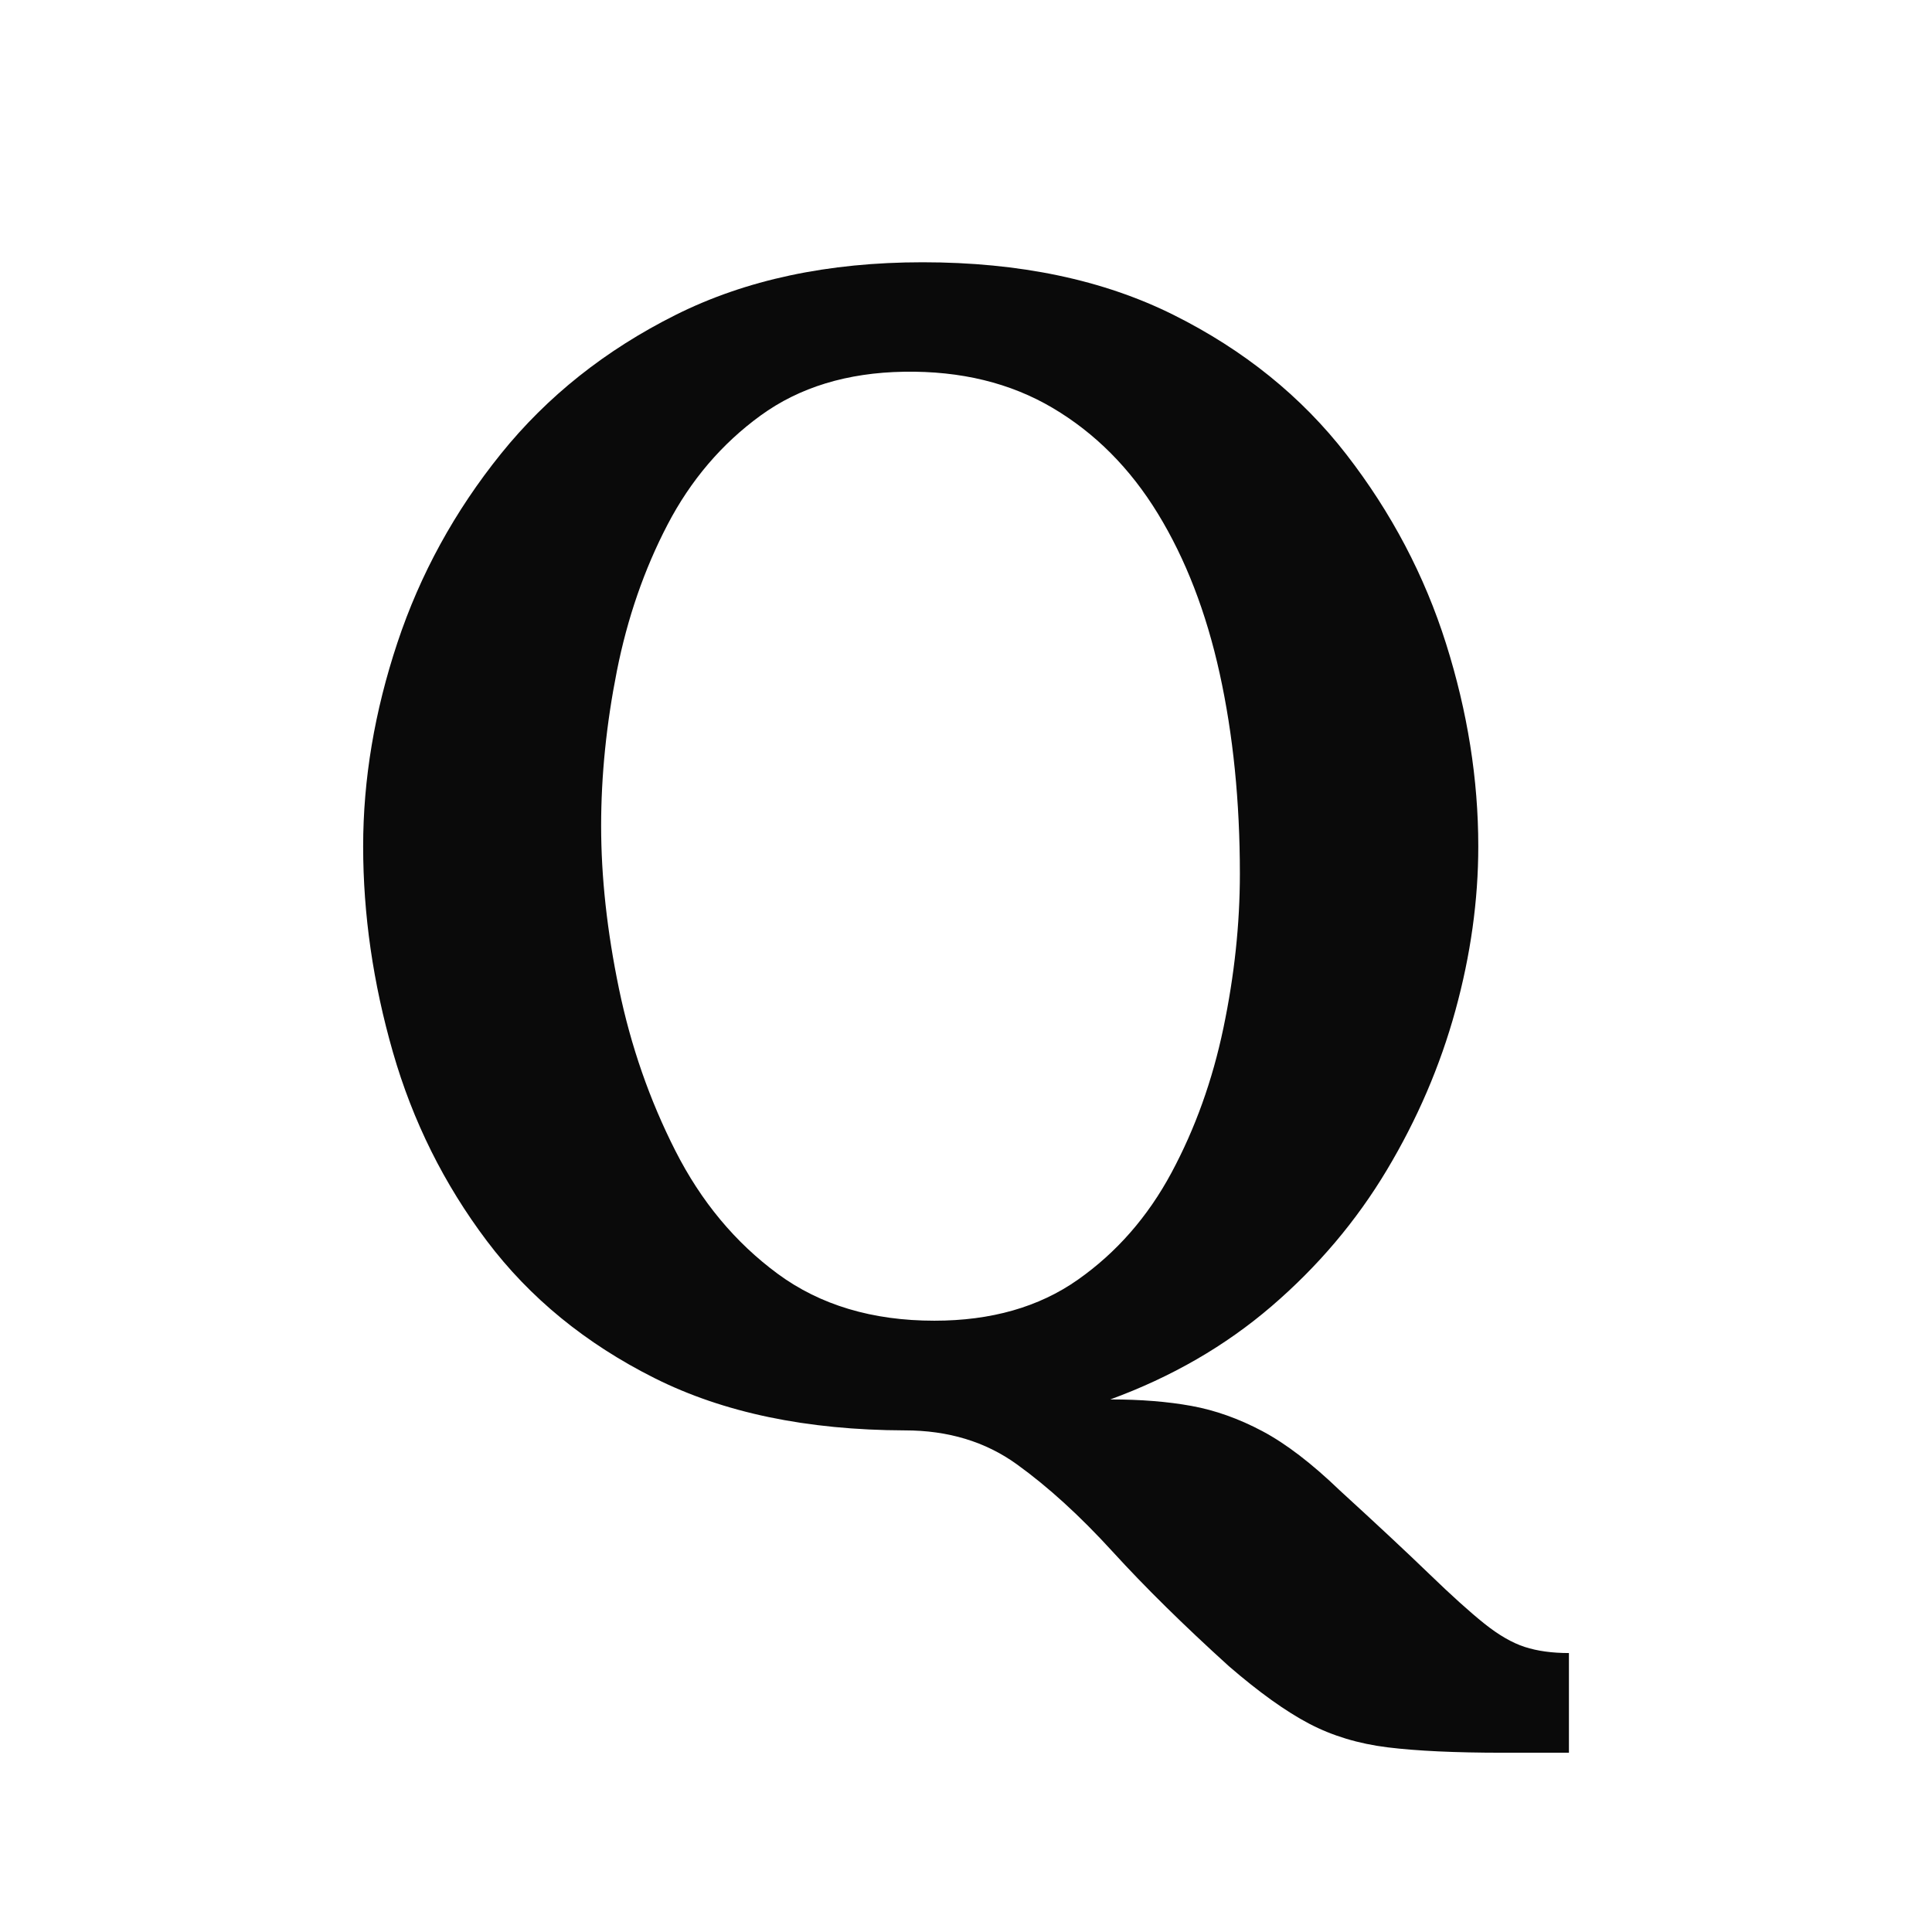
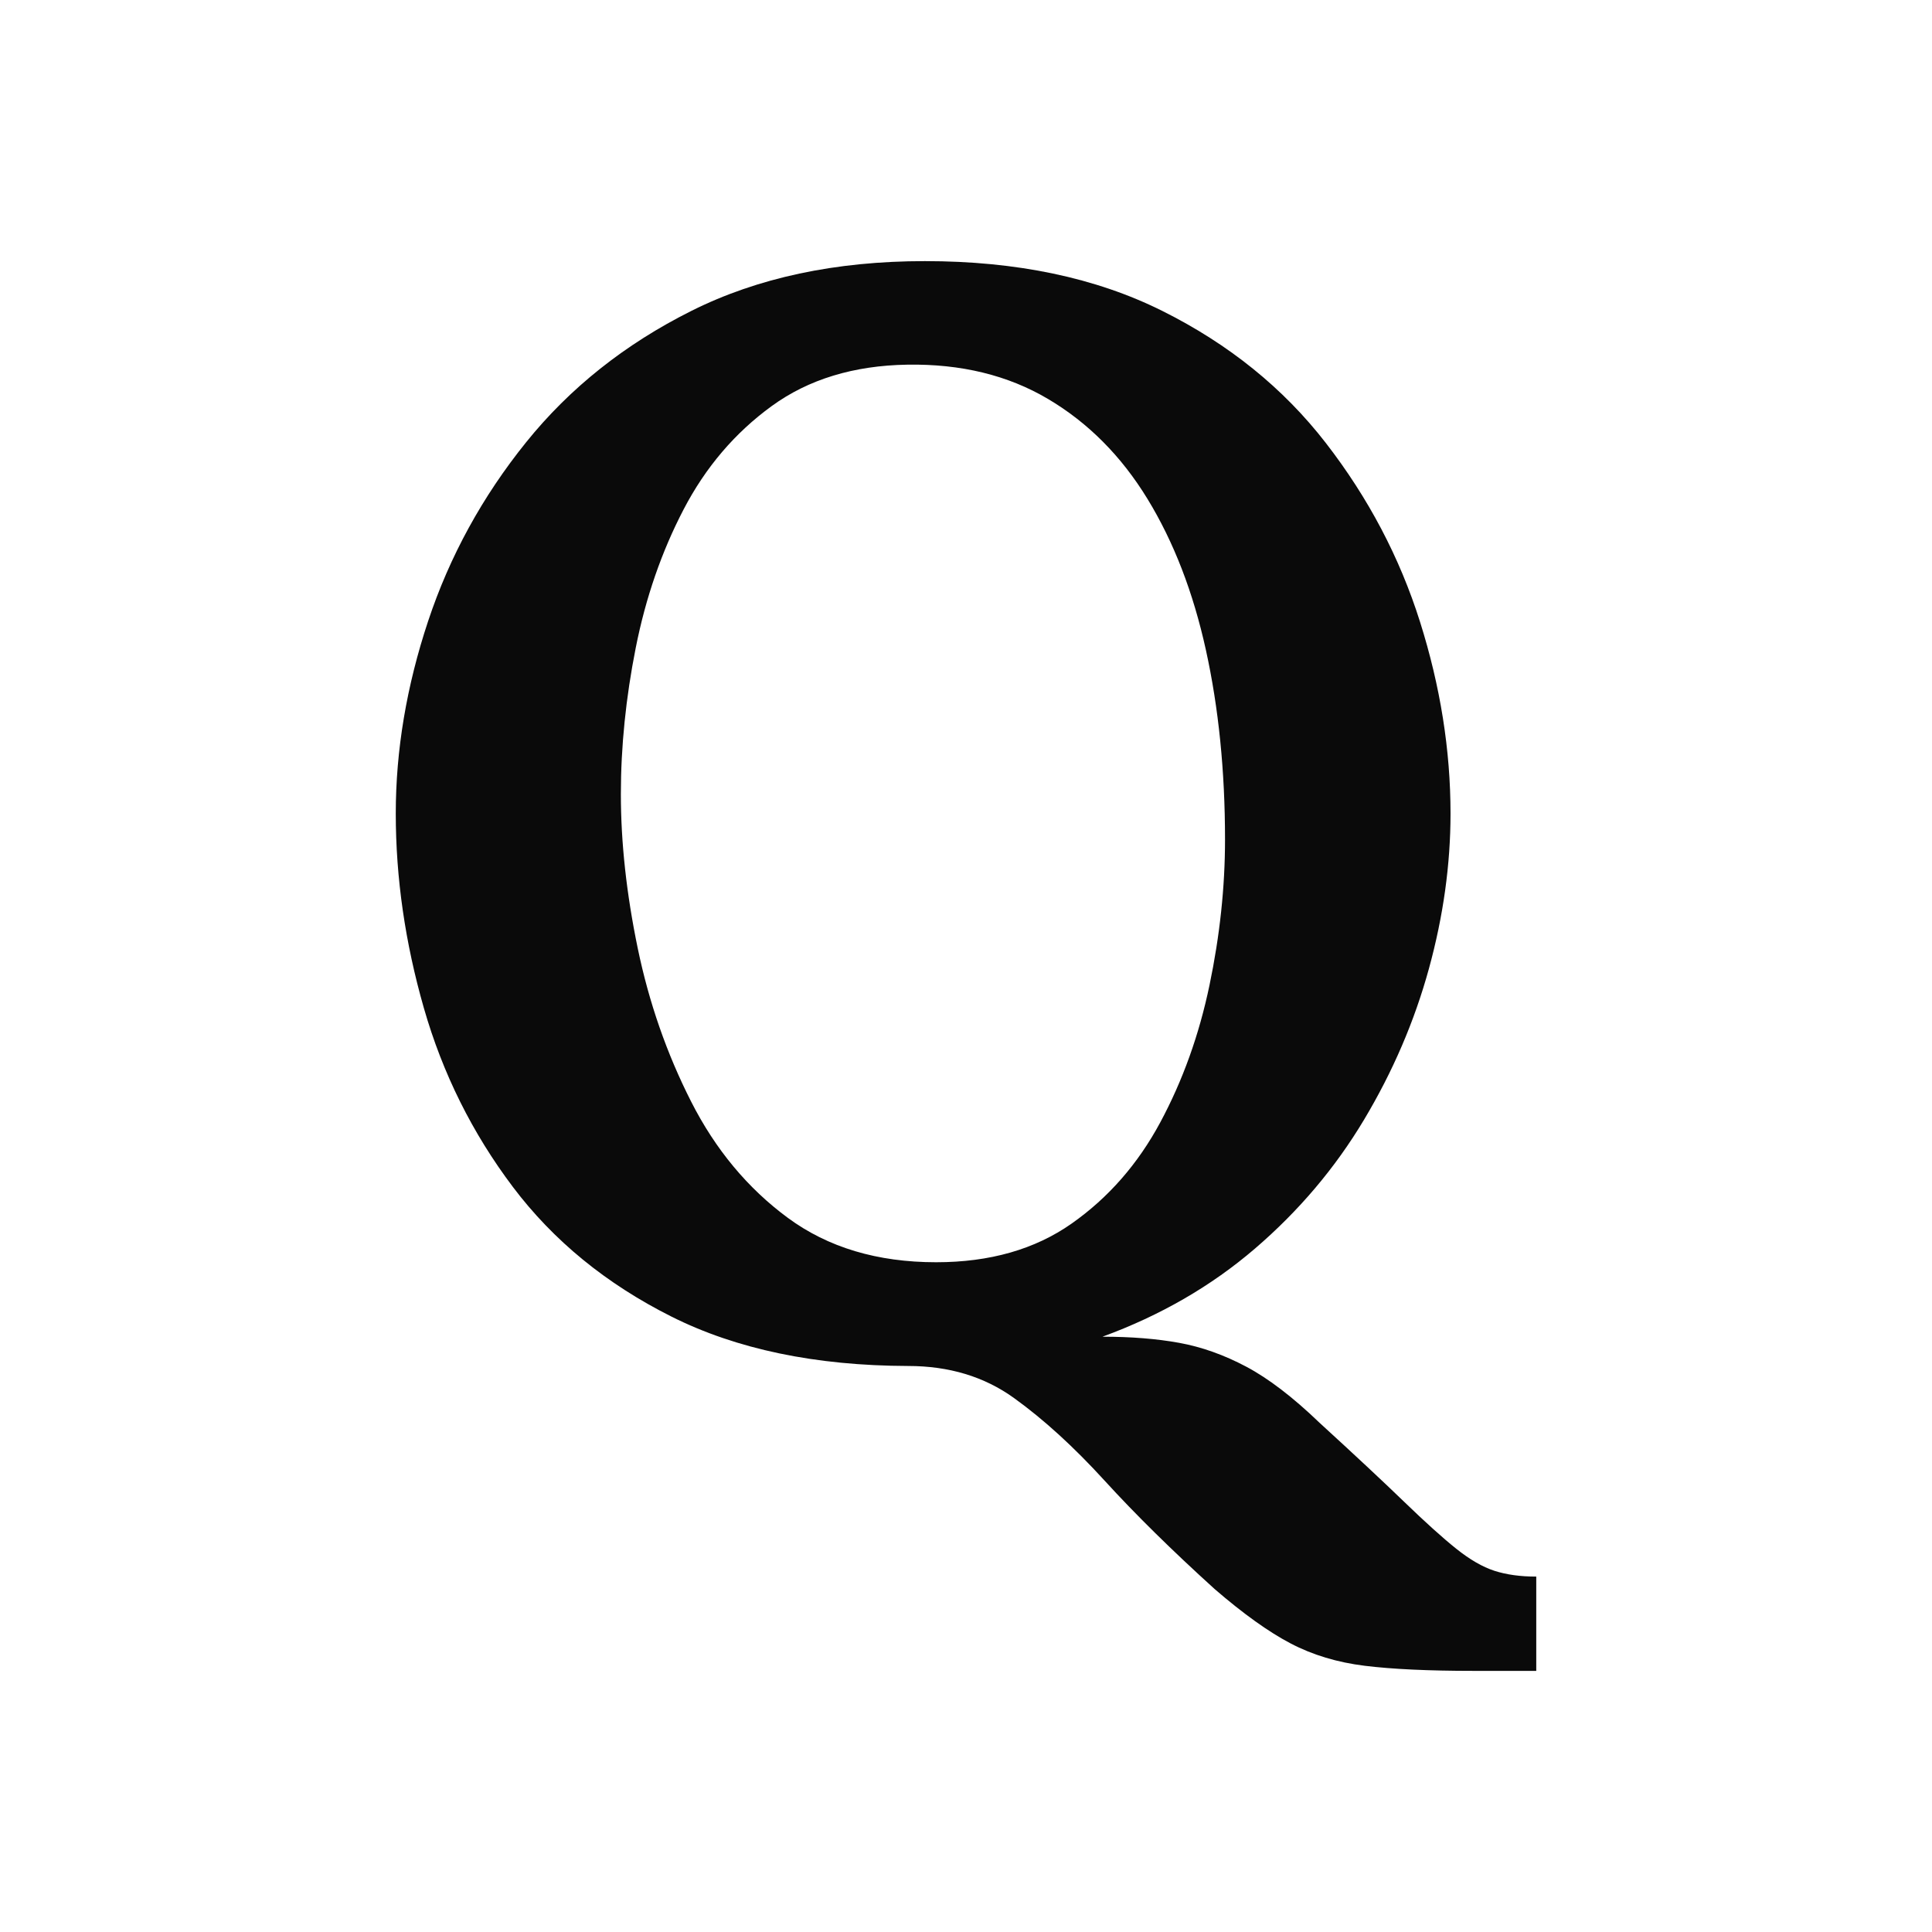
<svg xmlns="http://www.w3.org/2000/svg" viewBox="0 0 1024 1024">
  <rect width="1024" height="1024" rx="0" fill="#FFFFFF" />
-   <path transform="translate(160.9 744.6) scale(0.8458 -0.8458)" d="M751.4 -218Q706.734 -218 679.367 -214.633Q652 -211.267 630.1 -199.767Q608.2 -188.267 579.8 -163.733Q537.4 -125.333 506.9 -91.9Q476.4 -58.467 446.934 -37.233Q417.467 -16 376.801 -16Q284.667 -15.733 219.901 16.767Q155.134 49.267 114.867 102.7Q74.6 156.133 55.967 221.067Q37.334 286 37.334 350Q37.334 413 58.767 477.5Q80.2 542 123.7 596.0Q167.2 650 233.134 683.0Q299.067 716 387.934 716Q479.067 716 545.2 683.0Q611.334 650 653.534 595.5Q695.734 541 715.934 477.0Q736.134 413 736.134 350Q736.134 299.333 721.8 247.166Q707.467 195 678.8 147.099Q650.133 99.199 606.633 61.833Q563.133 24.466 505.533 3.4Q533.999 3.4 556.366 -0.667Q578.732 -4.734 600.866 -16.5Q622.999 -28.267 649.399 -53.667Q684.399 -85.667 705.366 -105.934Q726.333 -126.201 739.866 -137.034Q753.4 -147.867 765.233 -151.701Q777.066 -155.534 792.933 -155.534V-218ZM395.334 52.732Q448.667 52.732 485.134 78.366Q521.601 103.999 543.868 145.466Q566.135 186.933 576.435 236.233Q586.735 285.533 586.735 332.733Q586.735 400.8 574.069 458.333Q561.402 515.867 535.335 558.5Q509.268 601.134 469.434 624.701Q429.601 648.268 376.267 647.401Q322.934 646.534 286.4 619.968Q249.866 593.401 228.033 551.501Q206.199 509.601 196.332 459.867Q186.465 410.134 186.465 362.8Q186.465 314.733 197.632 260.8Q208.799 206.866 232.999 159.199Q257.199 111.533 297.1 82.133Q337 52.732 395.334 52.732Z" fill="#0A0A0A" />
+   <path transform="translate(179.9 711.2) scale(0.8 -0.8)" d="M751.4 -218Q706.734 -218 679.367 -214.633Q652 -211.267 630.1 -199.767Q608.2 -188.267 579.8 -163.733Q537.4 -125.333 506.9 -91.9Q476.4 -58.467 446.934 -37.233Q417.467 -16 376.801 -16Q284.667 -15.733 219.901 16.767Q155.134 49.267 114.867 102.7Q74.6 156.133 55.967 221.067Q37.334 286 37.334 350Q37.334 413 58.767 477.5Q80.2 542 123.7 596.0Q167.2 650 233.134 683.0Q299.067 716 387.934 716Q479.067 716 545.2 683.0Q611.334 650 653.534 595.5Q695.734 541 715.934 477.0Q736.134 413 736.134 350Q736.134 299.333 721.8 247.166Q707.467 195 678.8 147.099Q650.133 99.199 606.633 61.833Q563.133 24.466 505.533 3.4Q533.999 3.4 556.366 -0.667Q578.732 -4.734 600.866 -16.5Q622.999 -28.267 649.399 -53.667Q684.399 -85.667 705.366 -105.934Q726.333 -126.201 739.866 -137.034Q753.4 -147.867 765.233 -151.701Q777.066 -155.534 792.933 -155.534V-218ZM395.334 52.732Q448.667 52.732 485.134 78.366Q521.601 103.999 543.868 145.466Q566.135 186.933 576.435 236.233Q586.735 285.533 586.735 332.733Q586.735 400.8 574.069 458.333Q561.402 515.867 535.335 558.5Q509.268 601.134 469.434 624.701Q429.601 648.268 376.267 647.401Q322.934 646.534 286.4 619.968Q249.866 593.401 228.033 551.501Q206.199 509.601 196.332 459.867Q186.465 410.134 186.465 362.8Q186.465 314.733 197.632 260.8Q208.799 206.866 232.999 159.199Q257.199 111.533 297.1 82.133Q337 52.732 395.334 52.732Z" fill="#0A0A0A" />
</svg>
